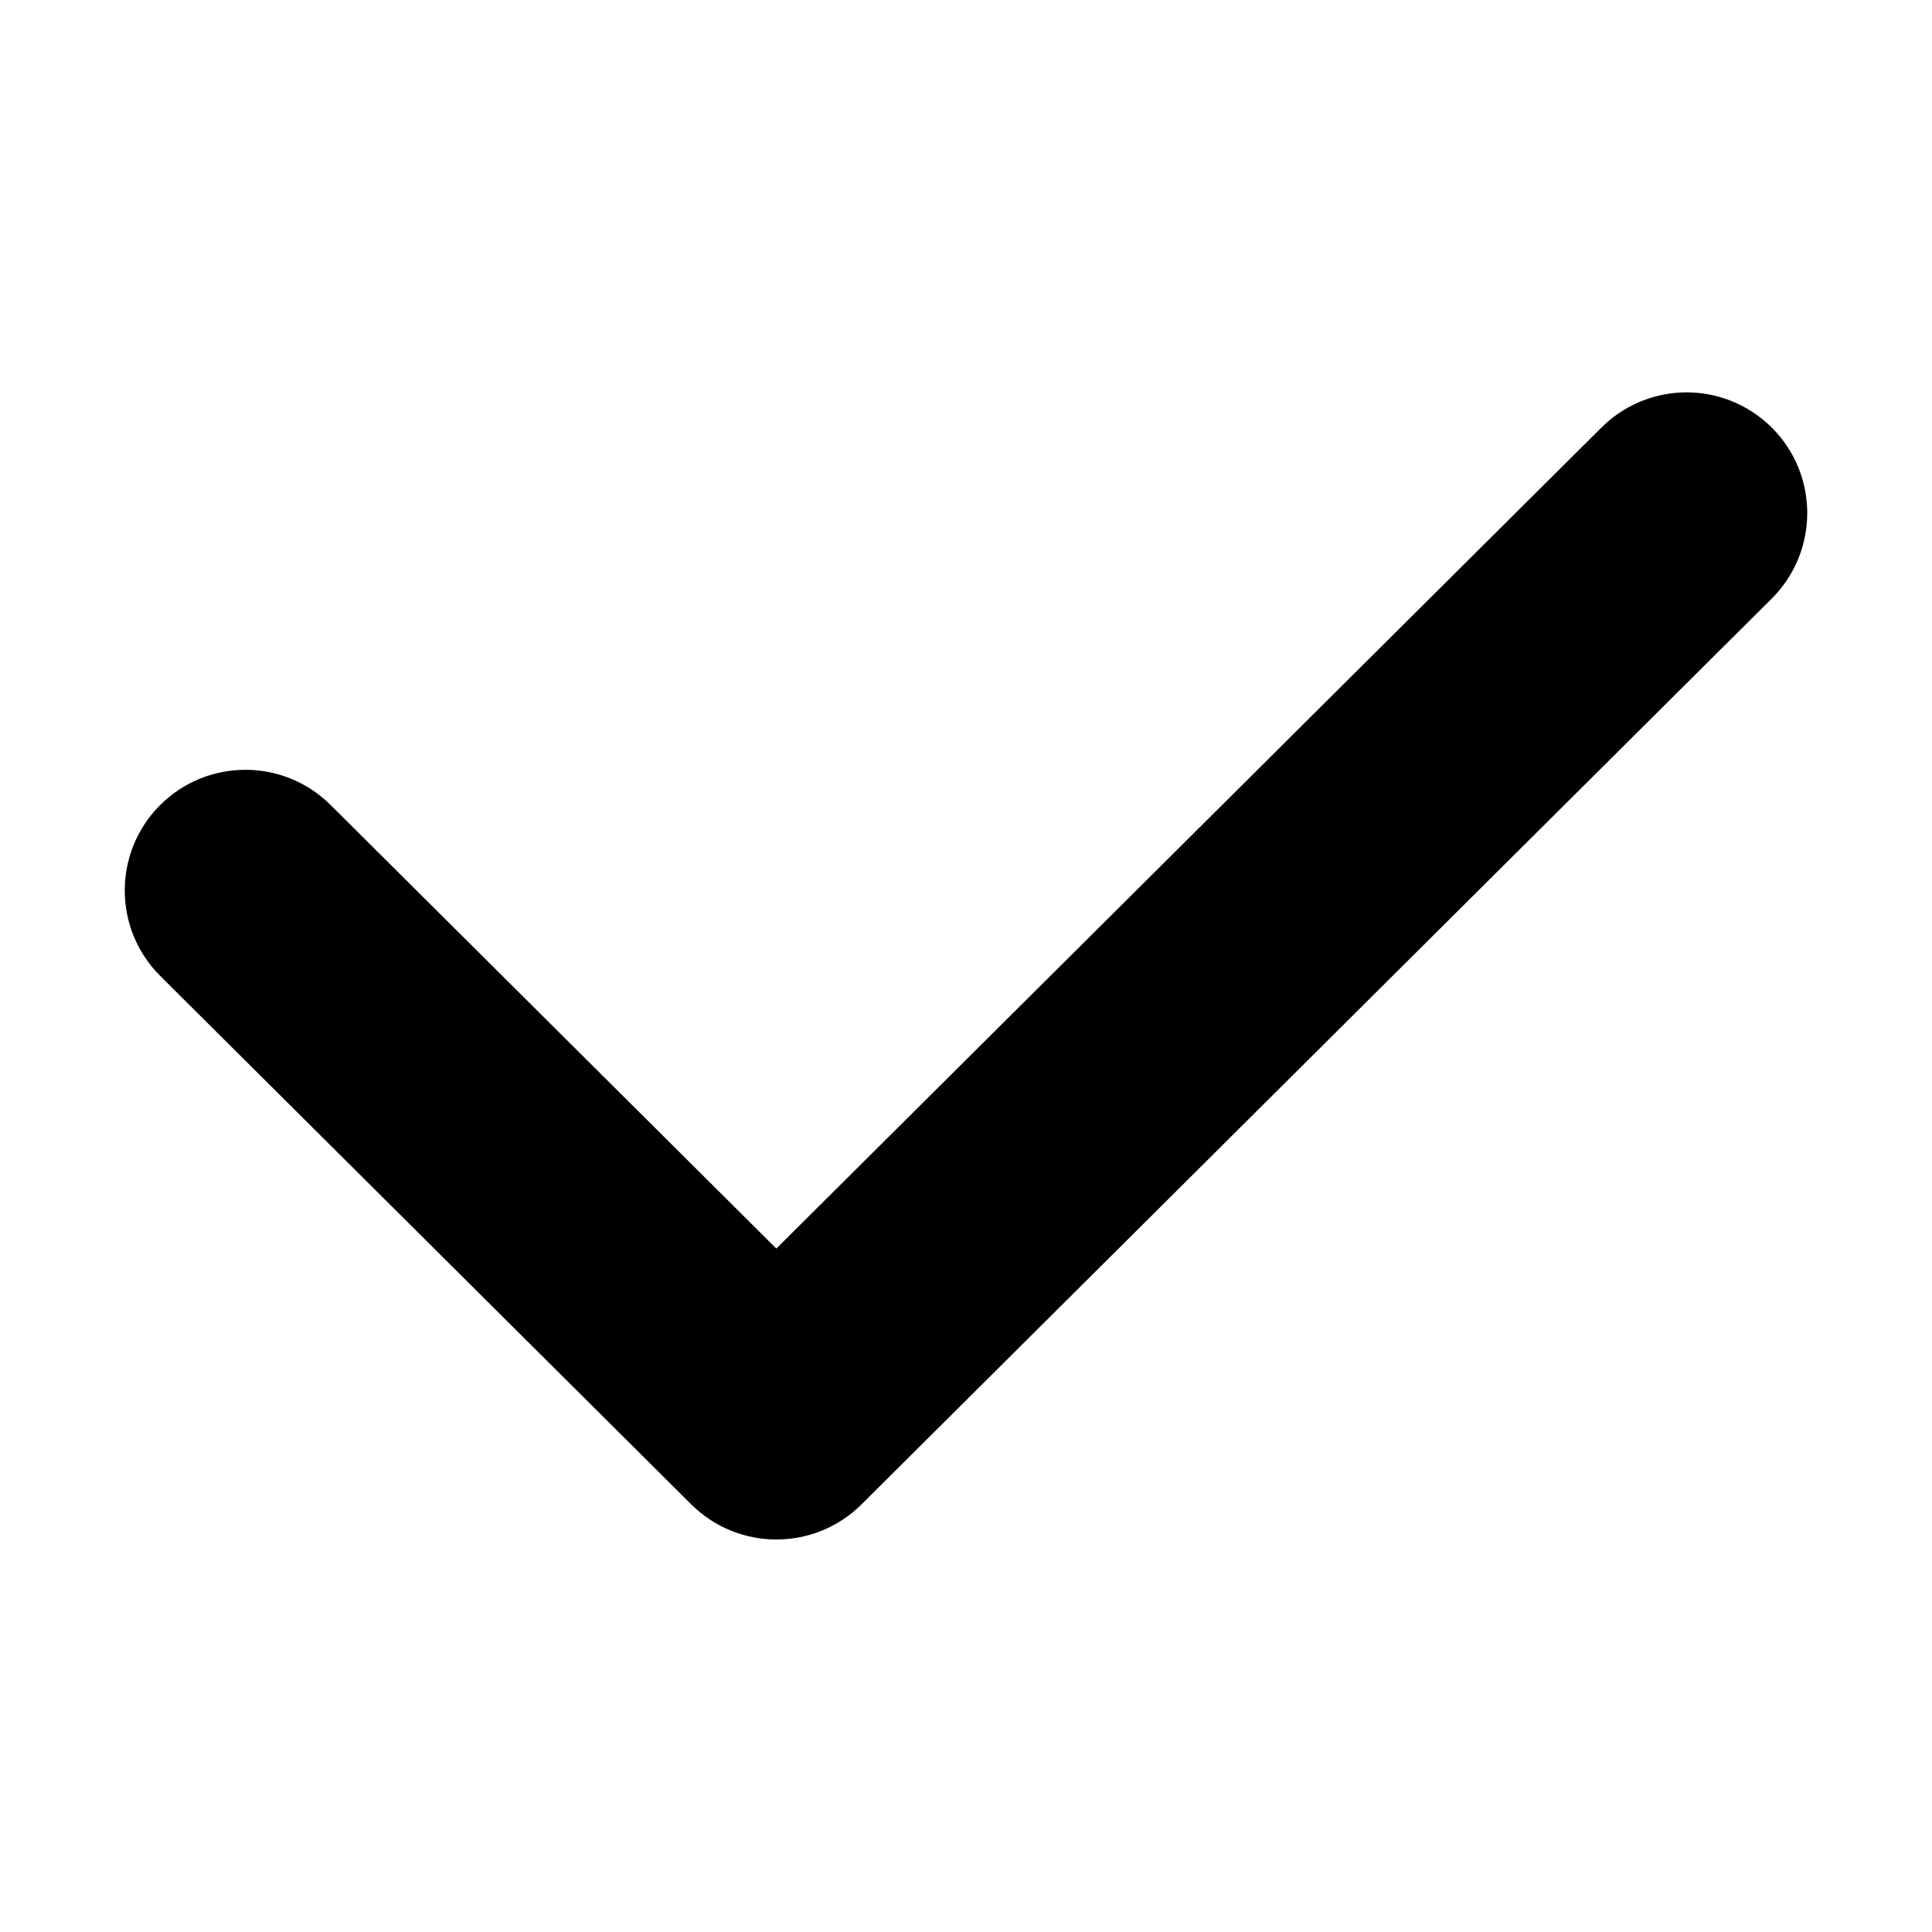
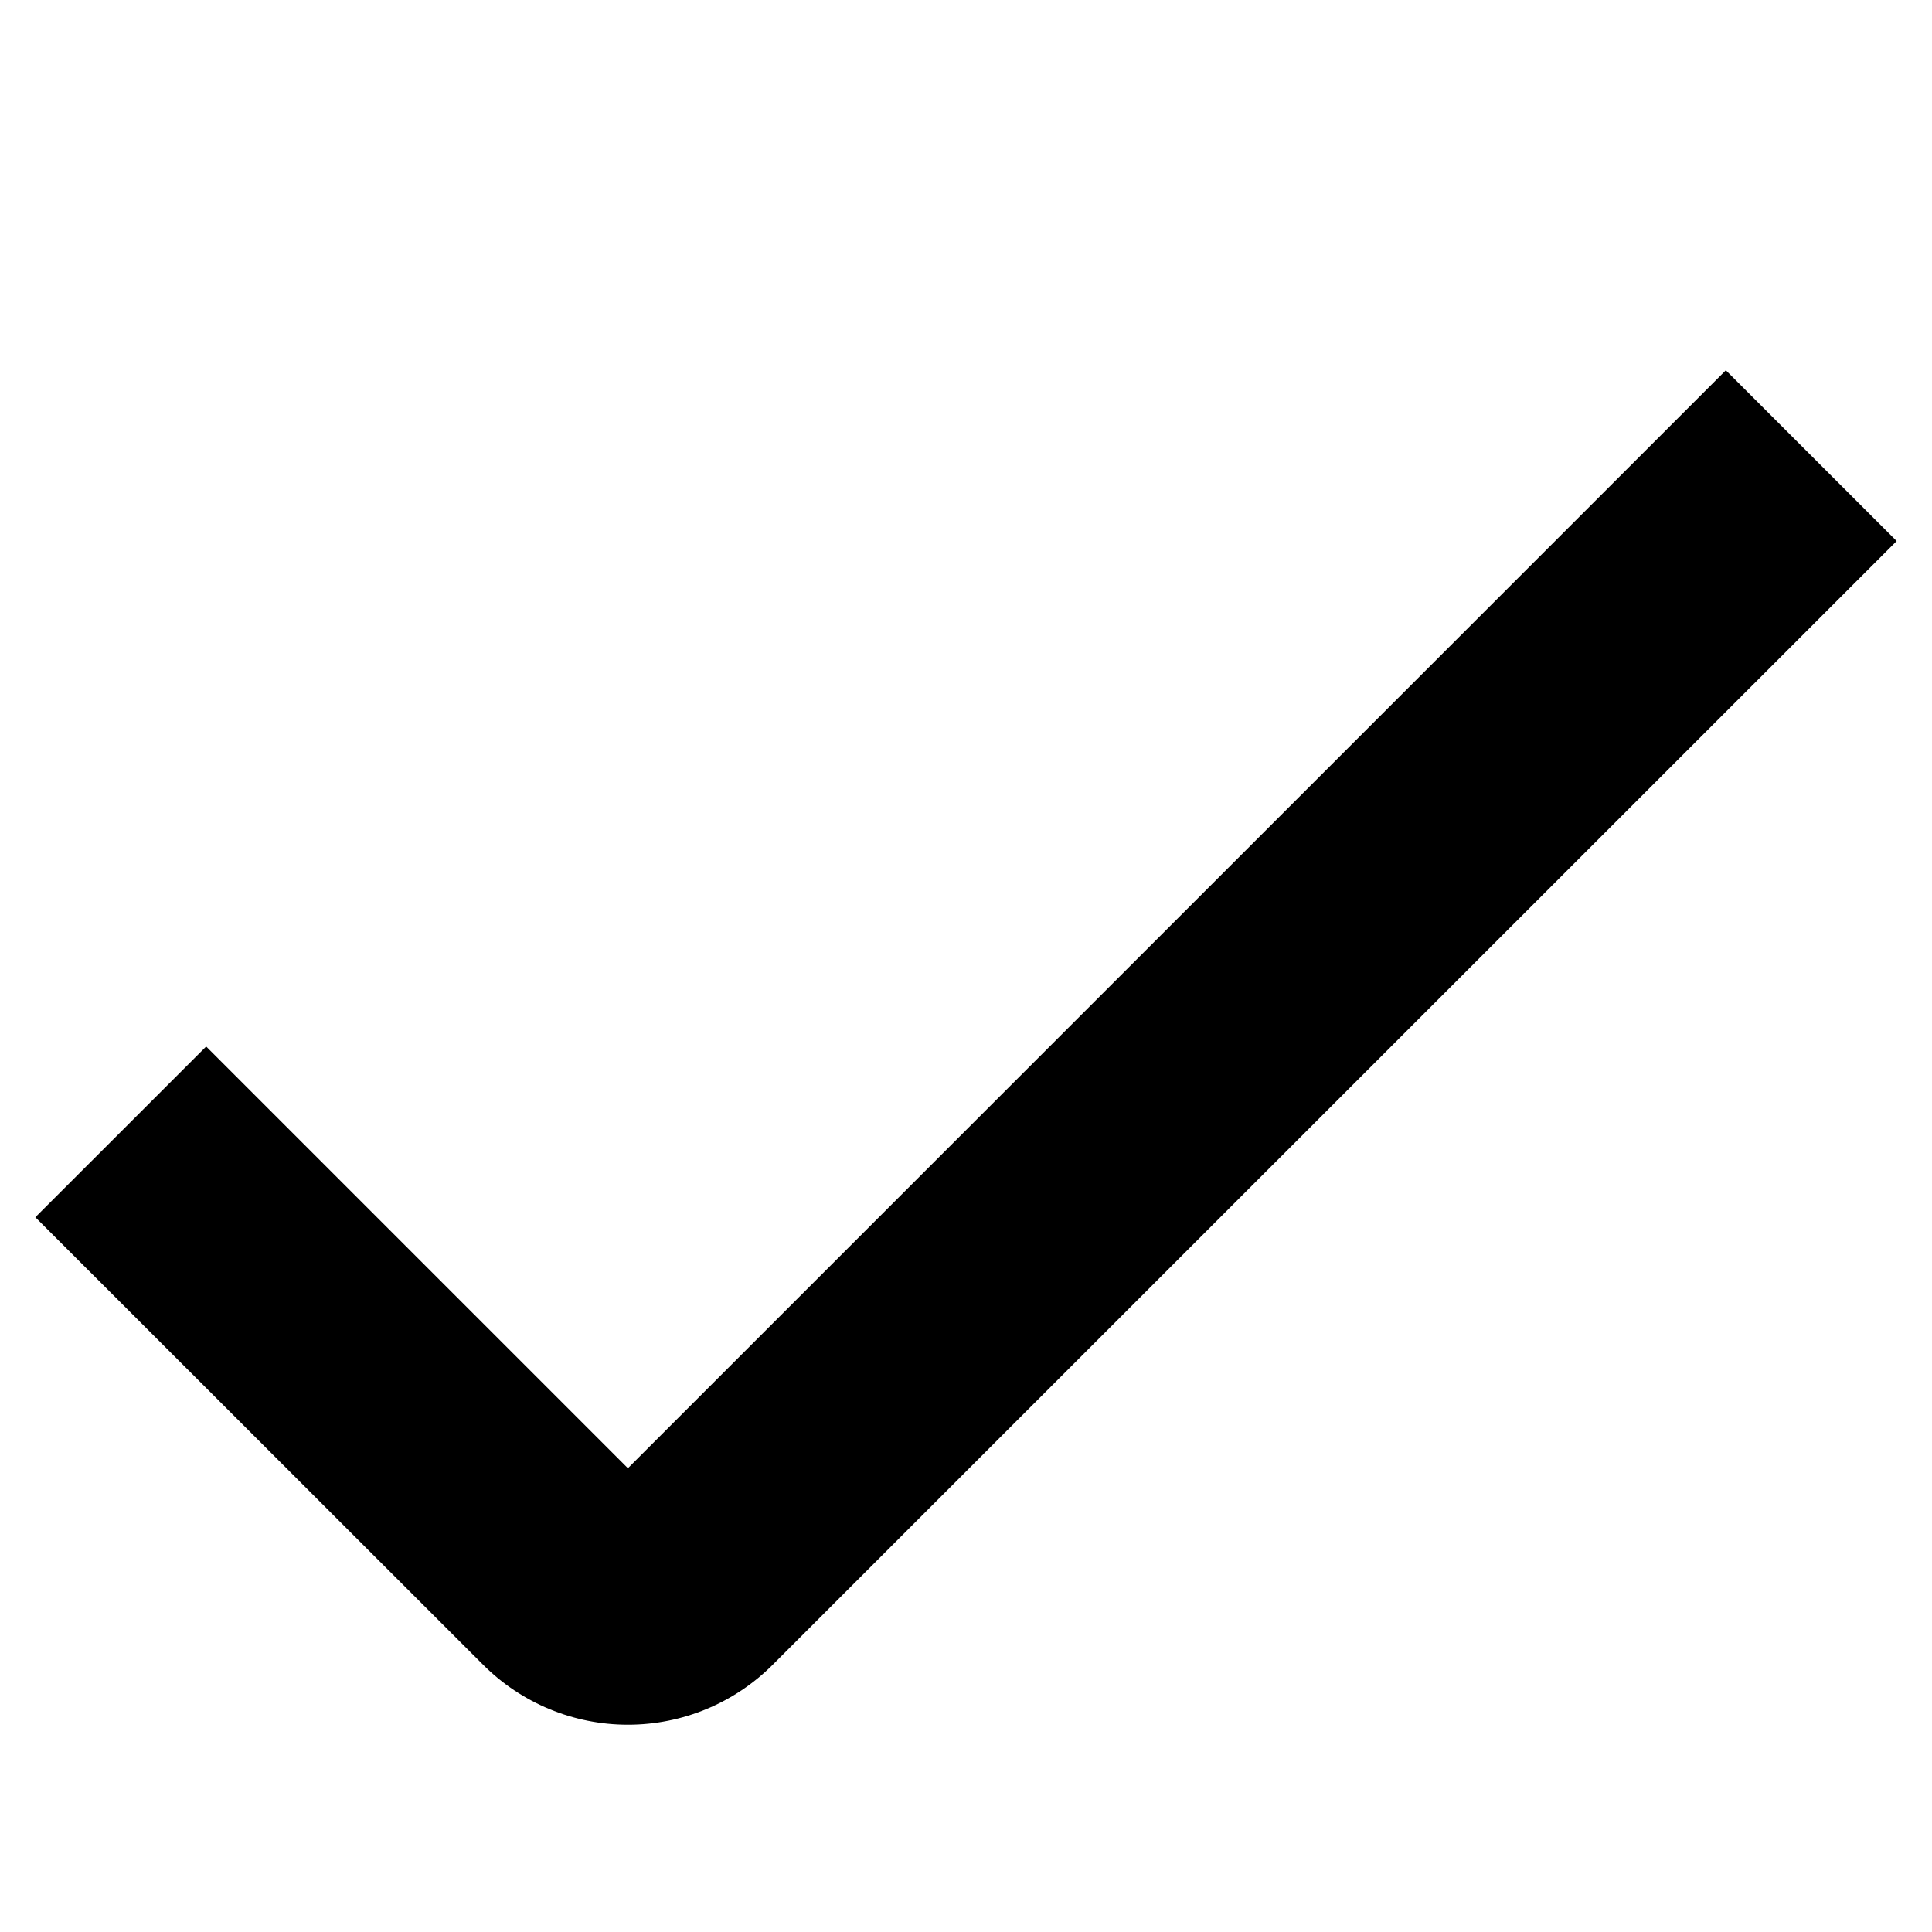
- <svg xmlns="http://www.w3.org/2000/svg" version="1.1" viewBox="0 0 24 24">
-   <path d="m20.896 4.875a1.5 1.5 0 0 0-1.004 0.438l-10.248 10.197-5.537-5.51a1.5 1.5 0 0 0-2.121 0.004 1.5 1.5 0 0 0 0.006 2.121l6.594 6.562a1.5 1.5 0 0 0 2.117 0l11.305-11.25a1.5 1.5 0 0 0 0.006-2.121 1.5 1.5 0 0 0-1.117-0.441z" />
+ <svg xmlns="http://www.w3.org/2000/svg" id="Isolation_Mode" data-name="Isolation Mode" viewBox="0 0 24 24" width="512" height="512">
+   <path d="M7.8,21.425A2.542,2.542,0,0,1,6,20.679L.439,15.121,2.561,13,7.8,18.239,21.439,4.6l2.122,2.121L9.6,20.679A2.542,2.542,0,0,1,7.8,21.425Z" />
</svg>
